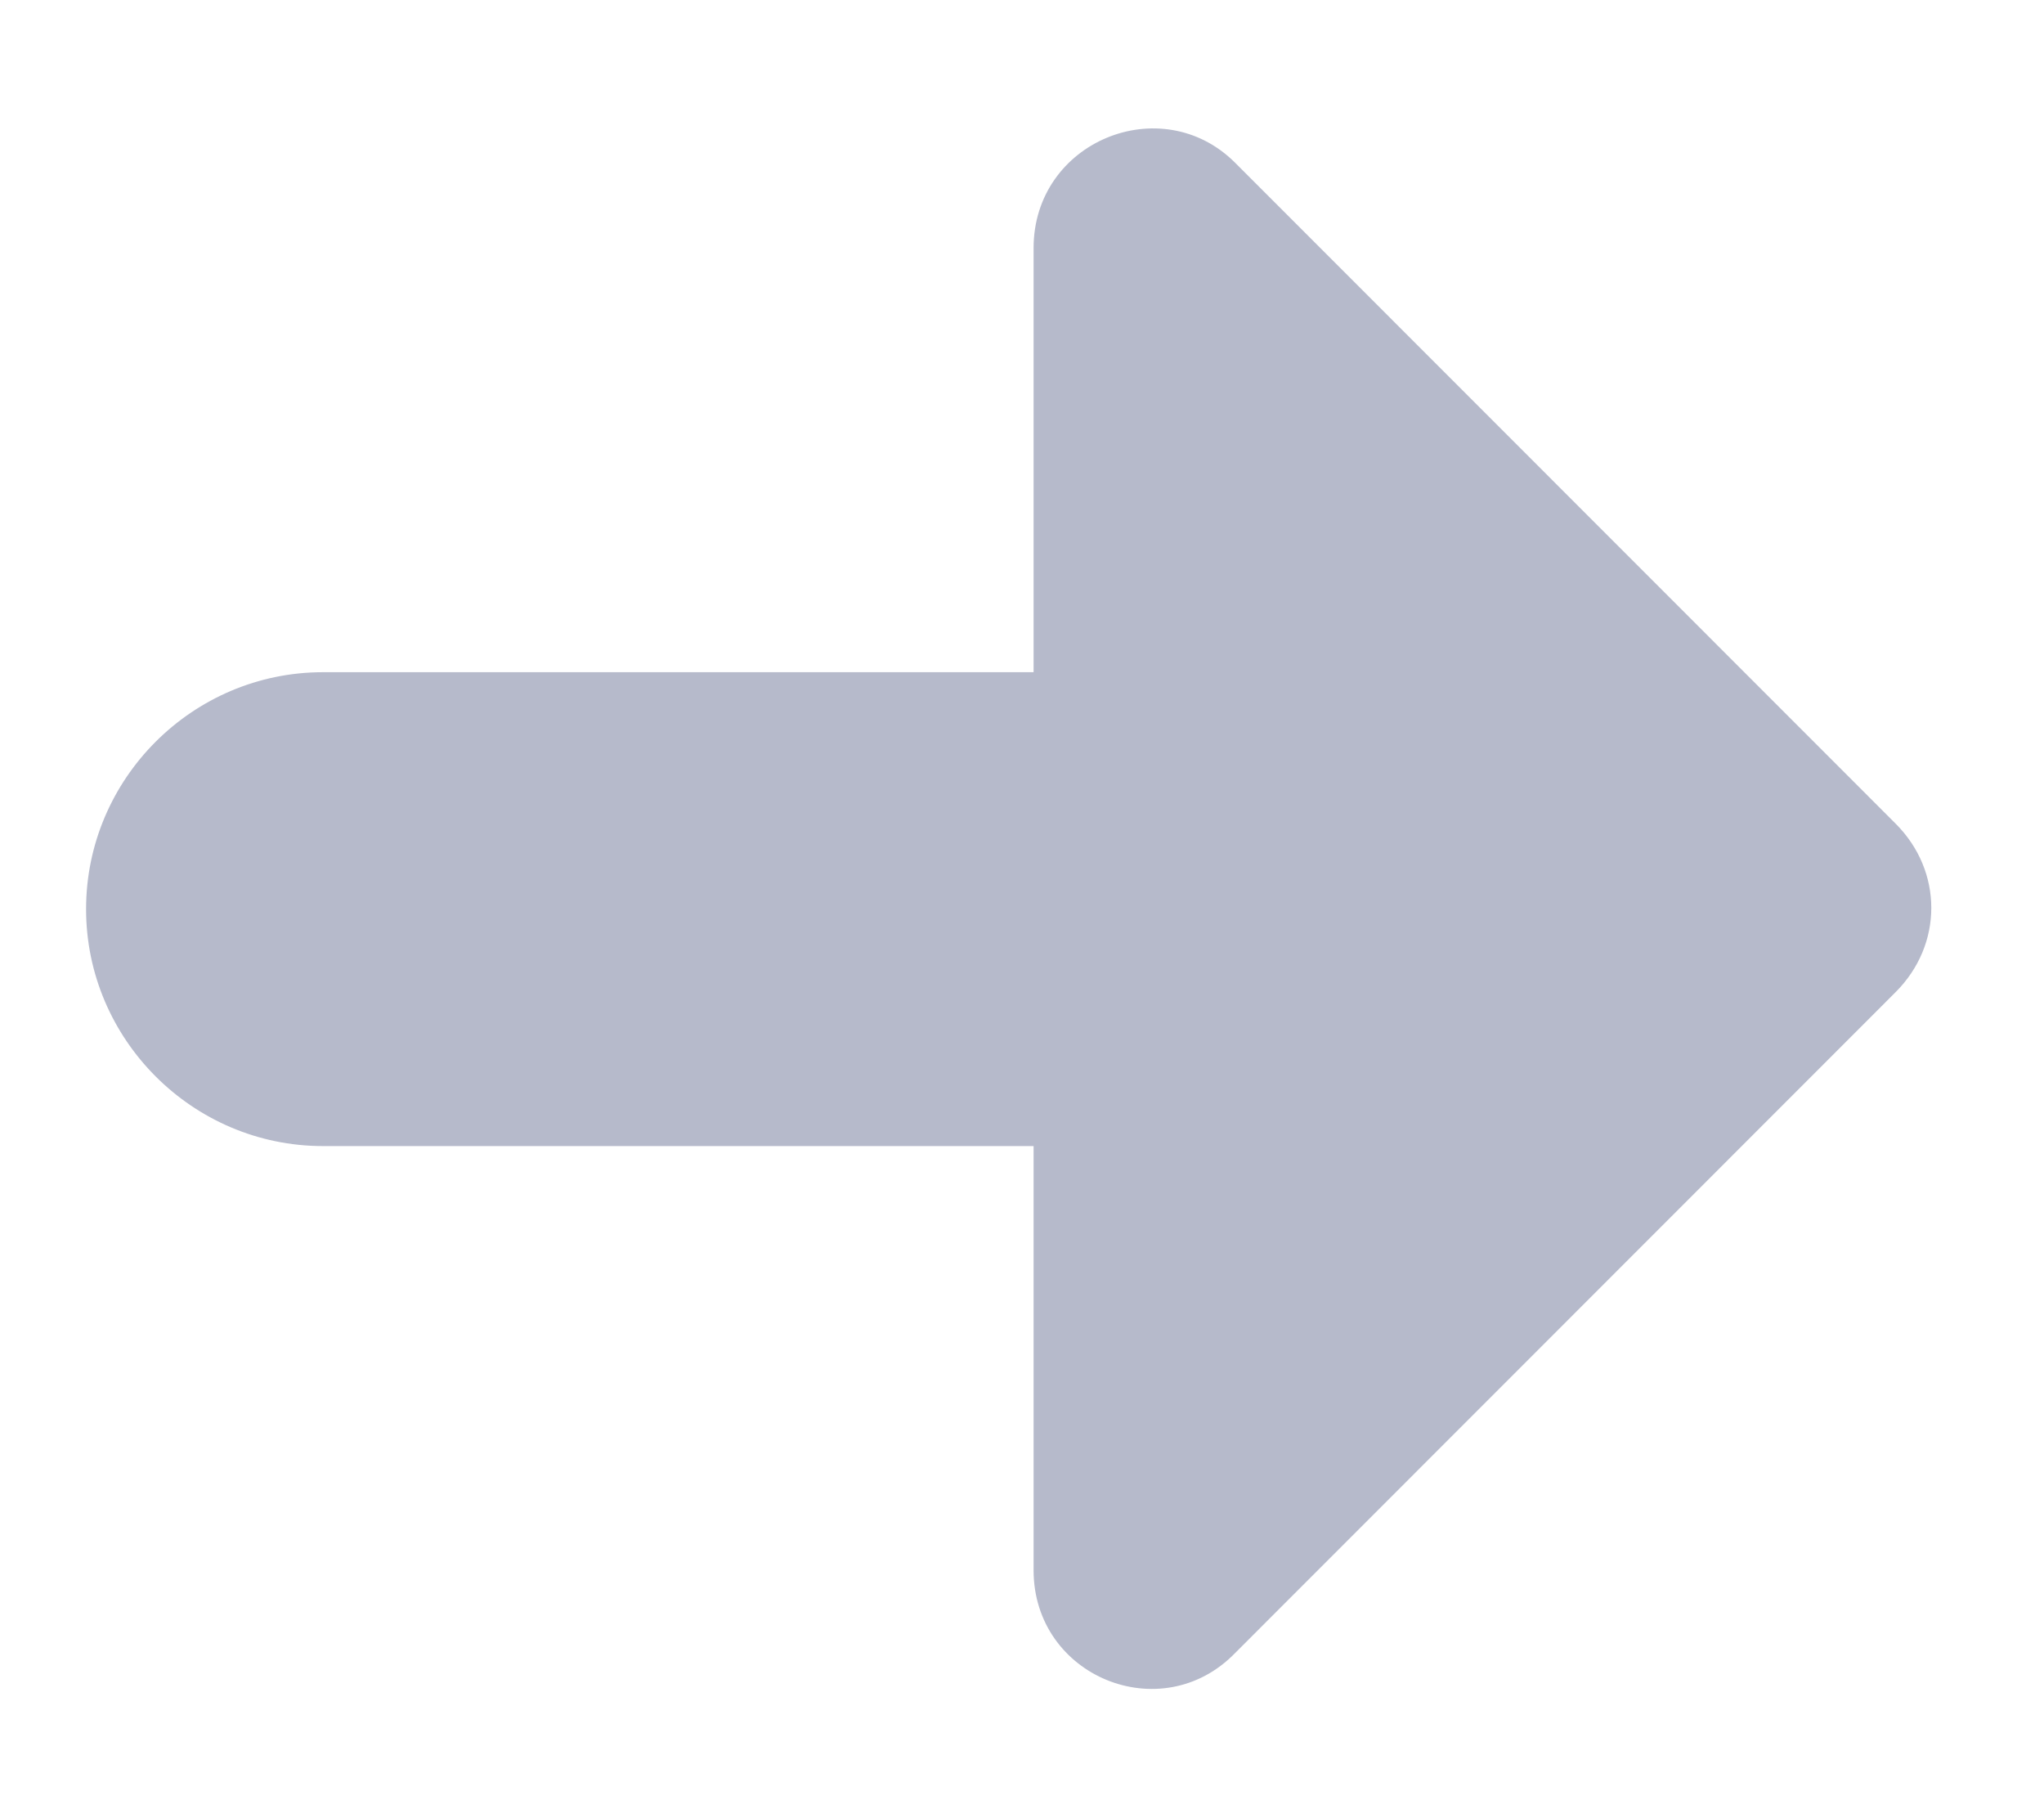
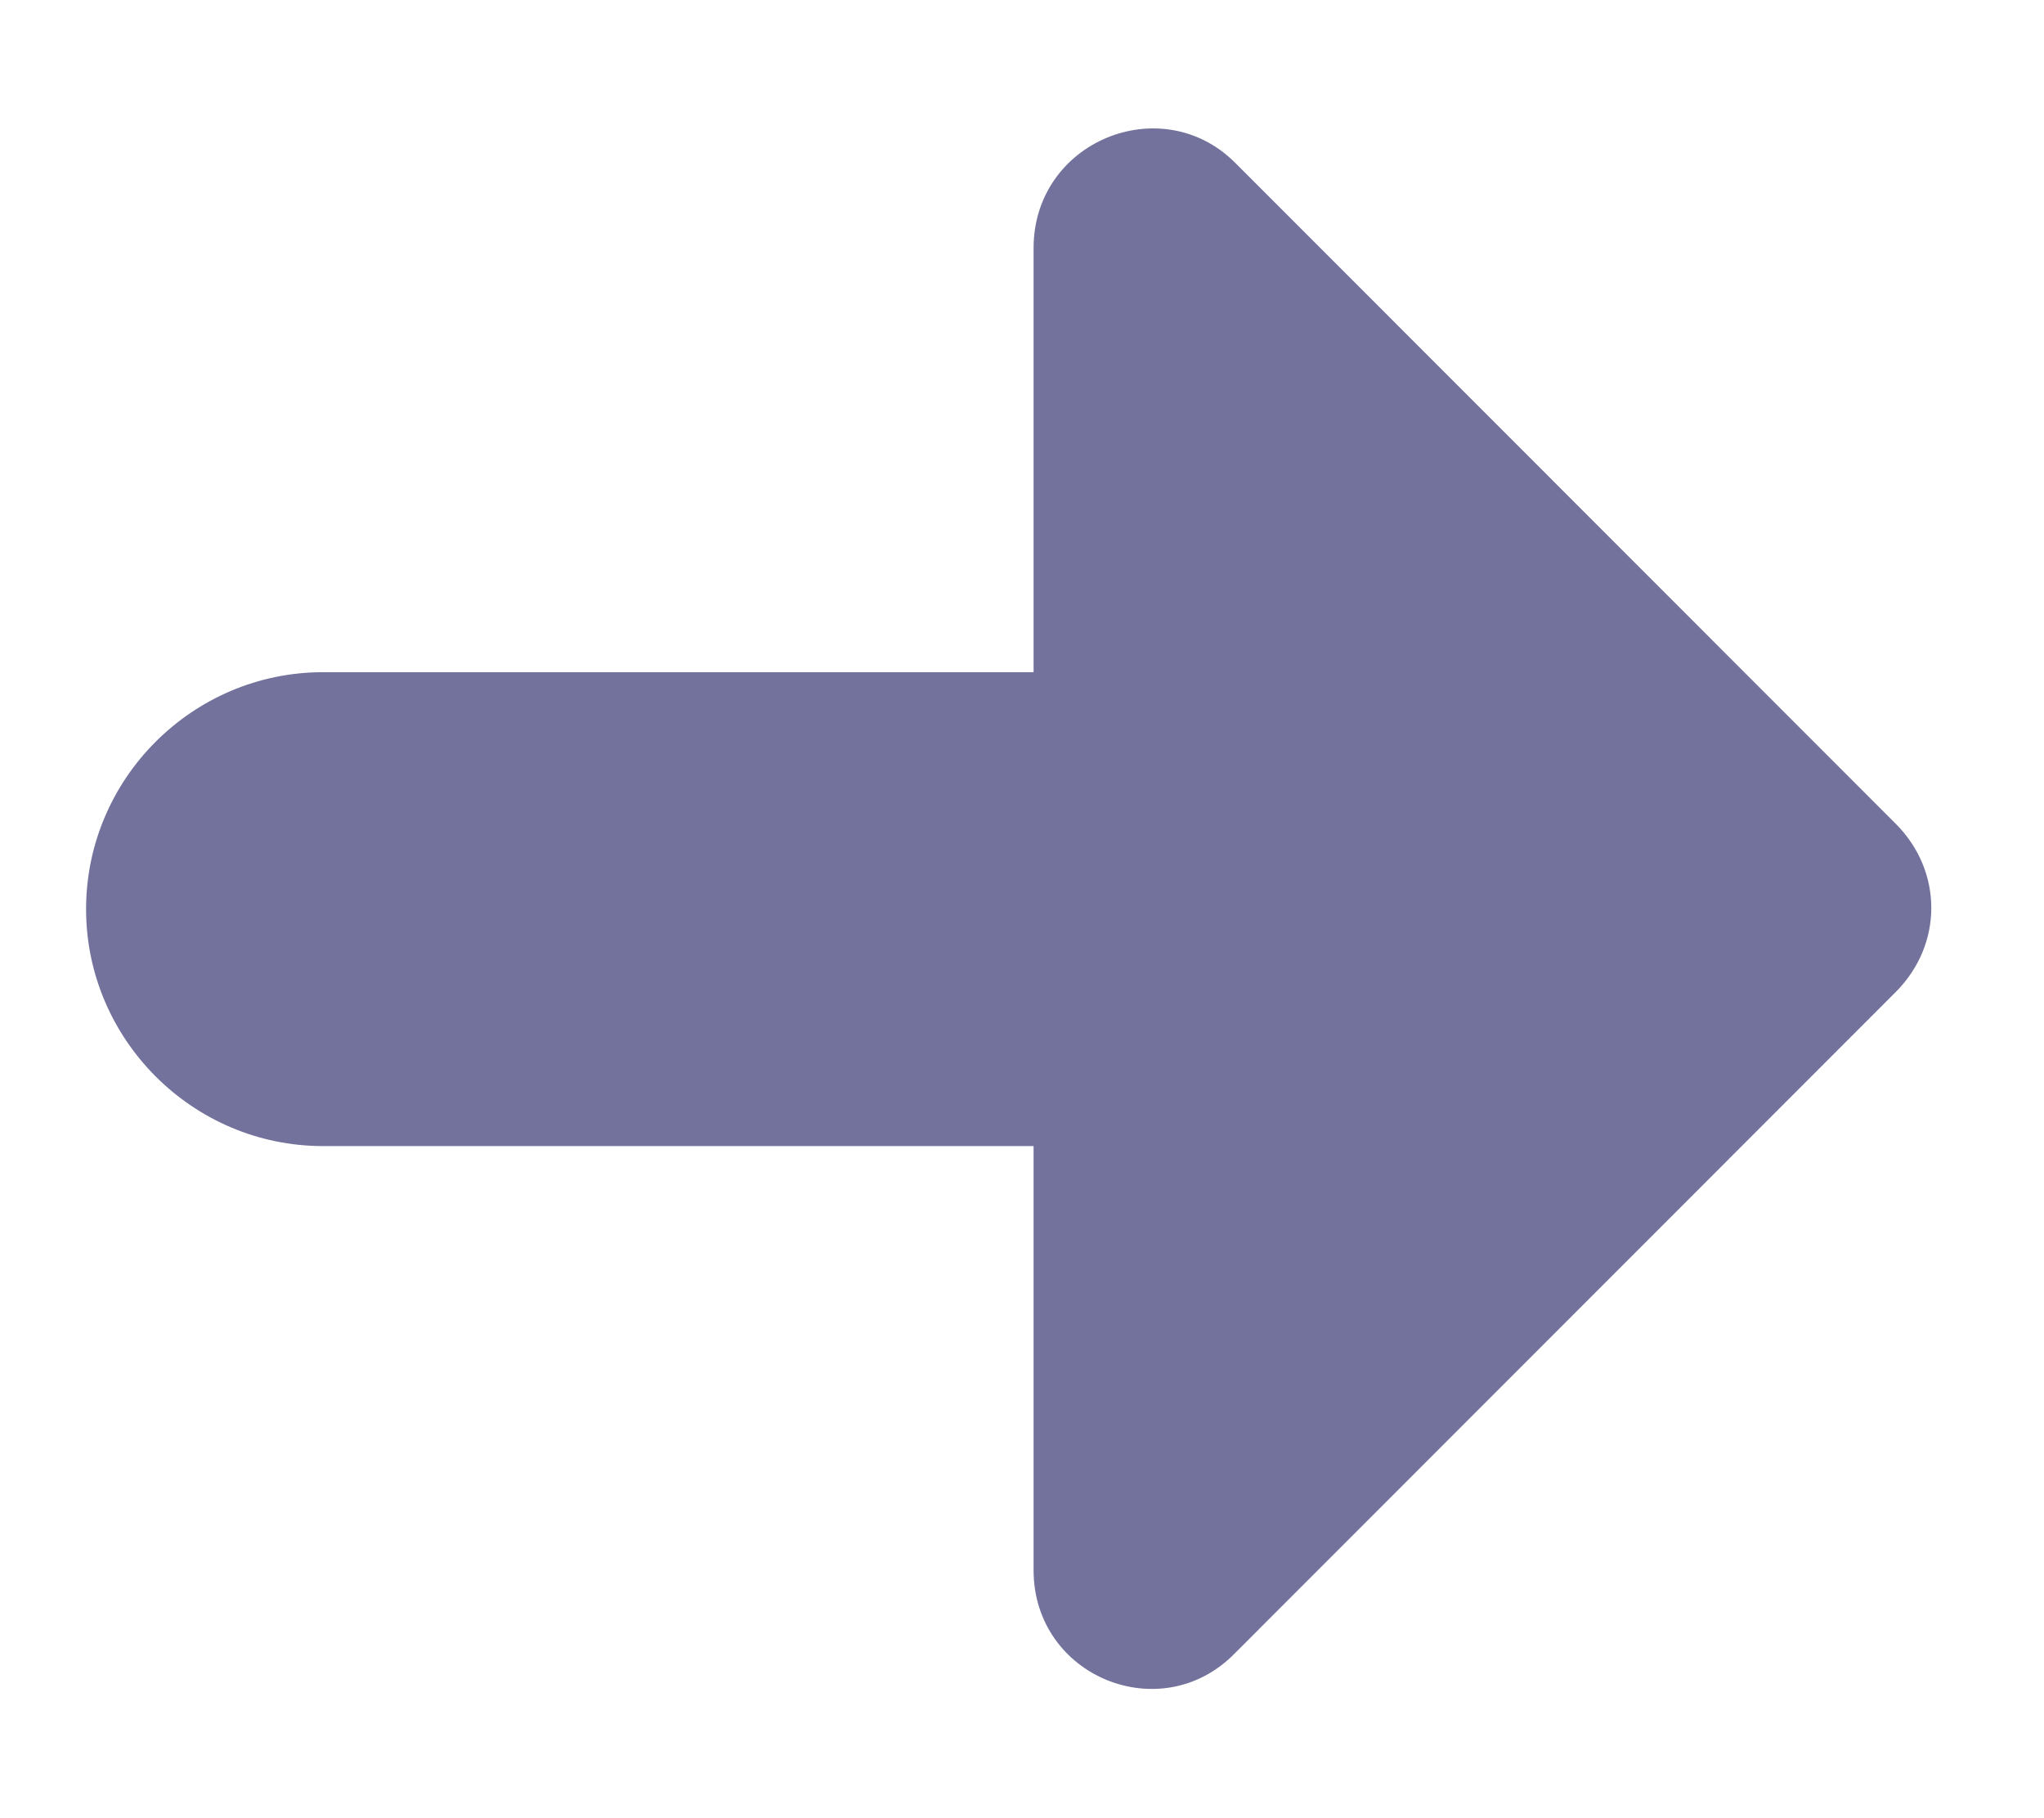
<svg xmlns="http://www.w3.org/2000/svg" width="9" height="8" viewBox="0 0 9 8" fill="none">
-   <path d="M4.551 2.959H1.422C0.848 2.959 0.379 3.428 0.379 4.002C0.379 4.575 0.848 5.045 1.422 5.045H4.551V6.912C4.551 7.381 5.114 7.61 5.438 7.277L8.347 4.367C8.556 4.158 8.556 3.835 8.347 3.626L5.438 0.716C5.114 0.393 4.551 0.622 4.551 1.092V2.959Z" fill="#B6BACB" />
+   <path d="M4.551 2.959H1.422C0.848 2.959 0.379 3.428 0.379 4.002C0.379 4.575 0.848 5.045 1.422 5.045H4.551V6.912C4.551 7.381 5.114 7.61 5.438 7.277L8.347 4.367C8.556 4.158 8.556 3.835 8.347 3.626L5.438 0.716C5.114 0.393 4.551 0.622 4.551 1.092V2.959Z" fill="#72729D" />
</svg>
